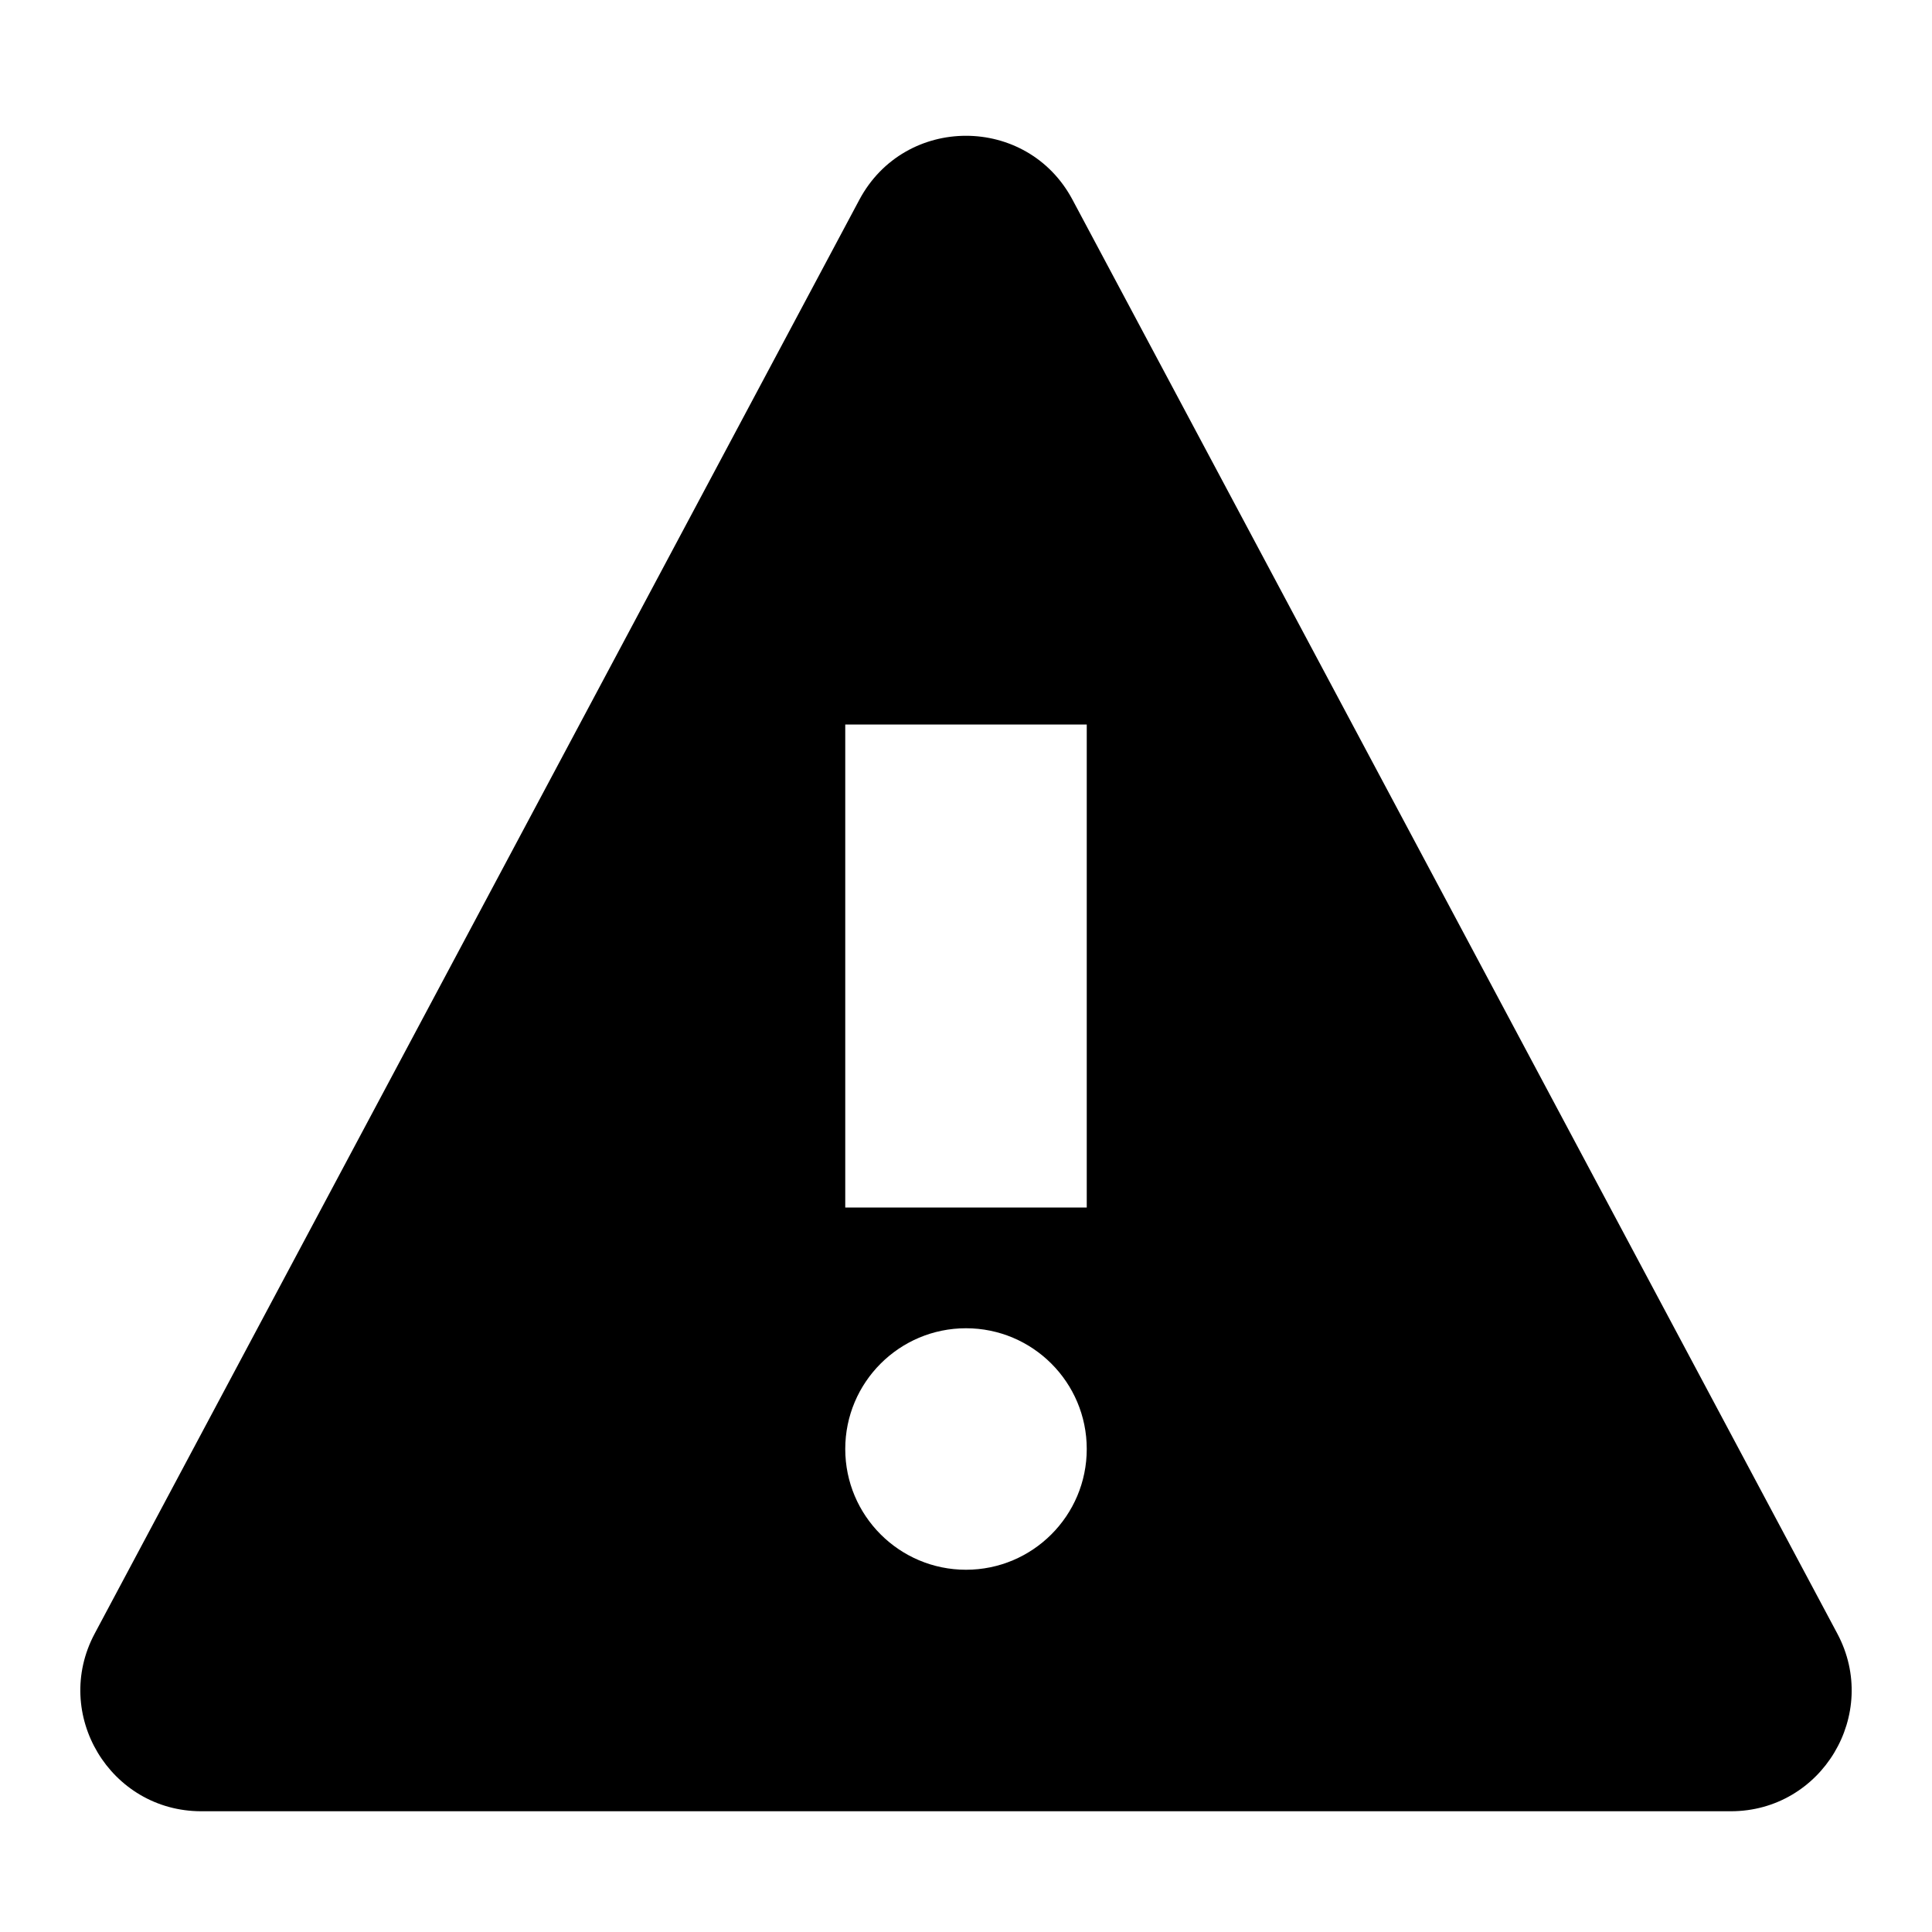
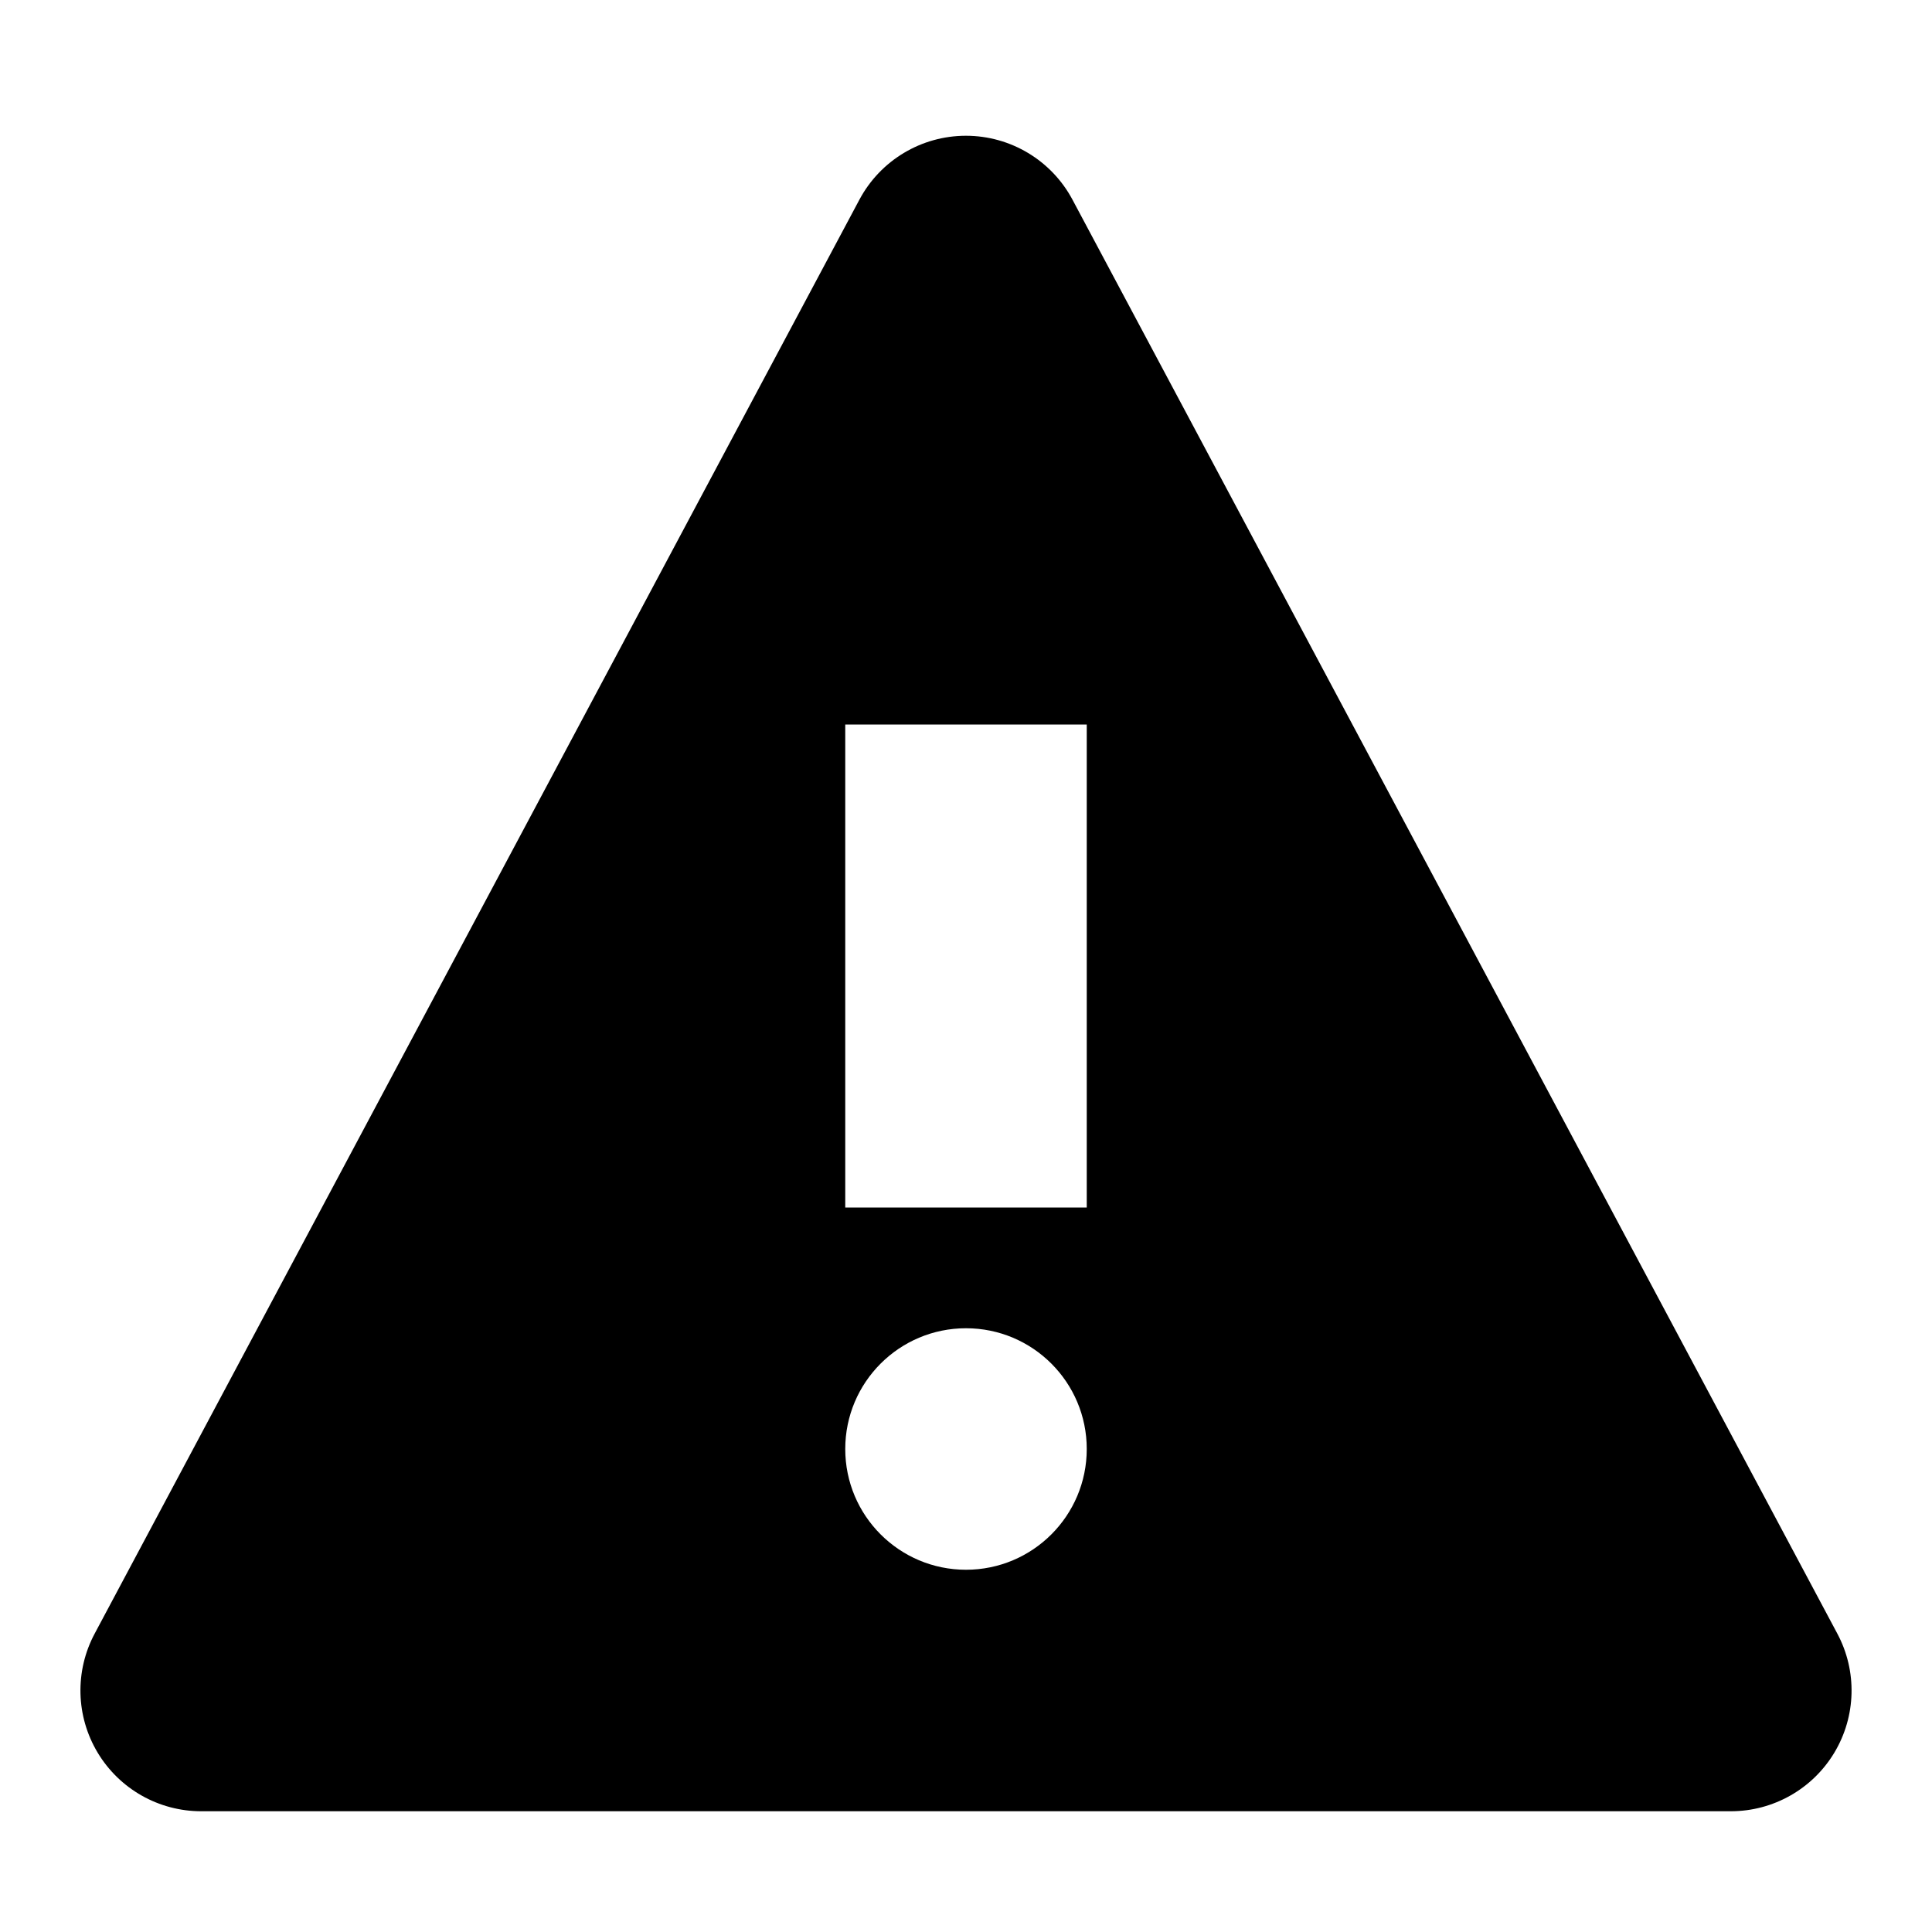
- <svg width="16" height="16" viewBox="0 0 16 16" class="icon icon-warning">
-   <path d="M15.216,13.529L8.882,1.654c-0.376-0.706-1.388-0.706-1.765,0L0.784,13.529C0.429,14.195,0.912,15,1.667,15 h12.667C15.088,15,15.571,14.195,15.216,13.529z M8,13c-0.552,0-1-0.448-1-1c0-0.552,0.448-1,1-1s1,0.448,1,1 C9,12.552,8.552,13,8,13z M9,10H7V6h2V10z" />
+ <svg width="16" height="16" class="icon icon-warning">
+   <path d="M15.216 13.529L8.882 1.654a1 1 0 00-1.765 0L.784 13.529A1 1 0 001.667 15h12.667a1 1 0 00.882-1.471zM8 13a1 1 0 110-2 1 1 0 010 2zm1-3H7V6h2v4z" />
</svg>
